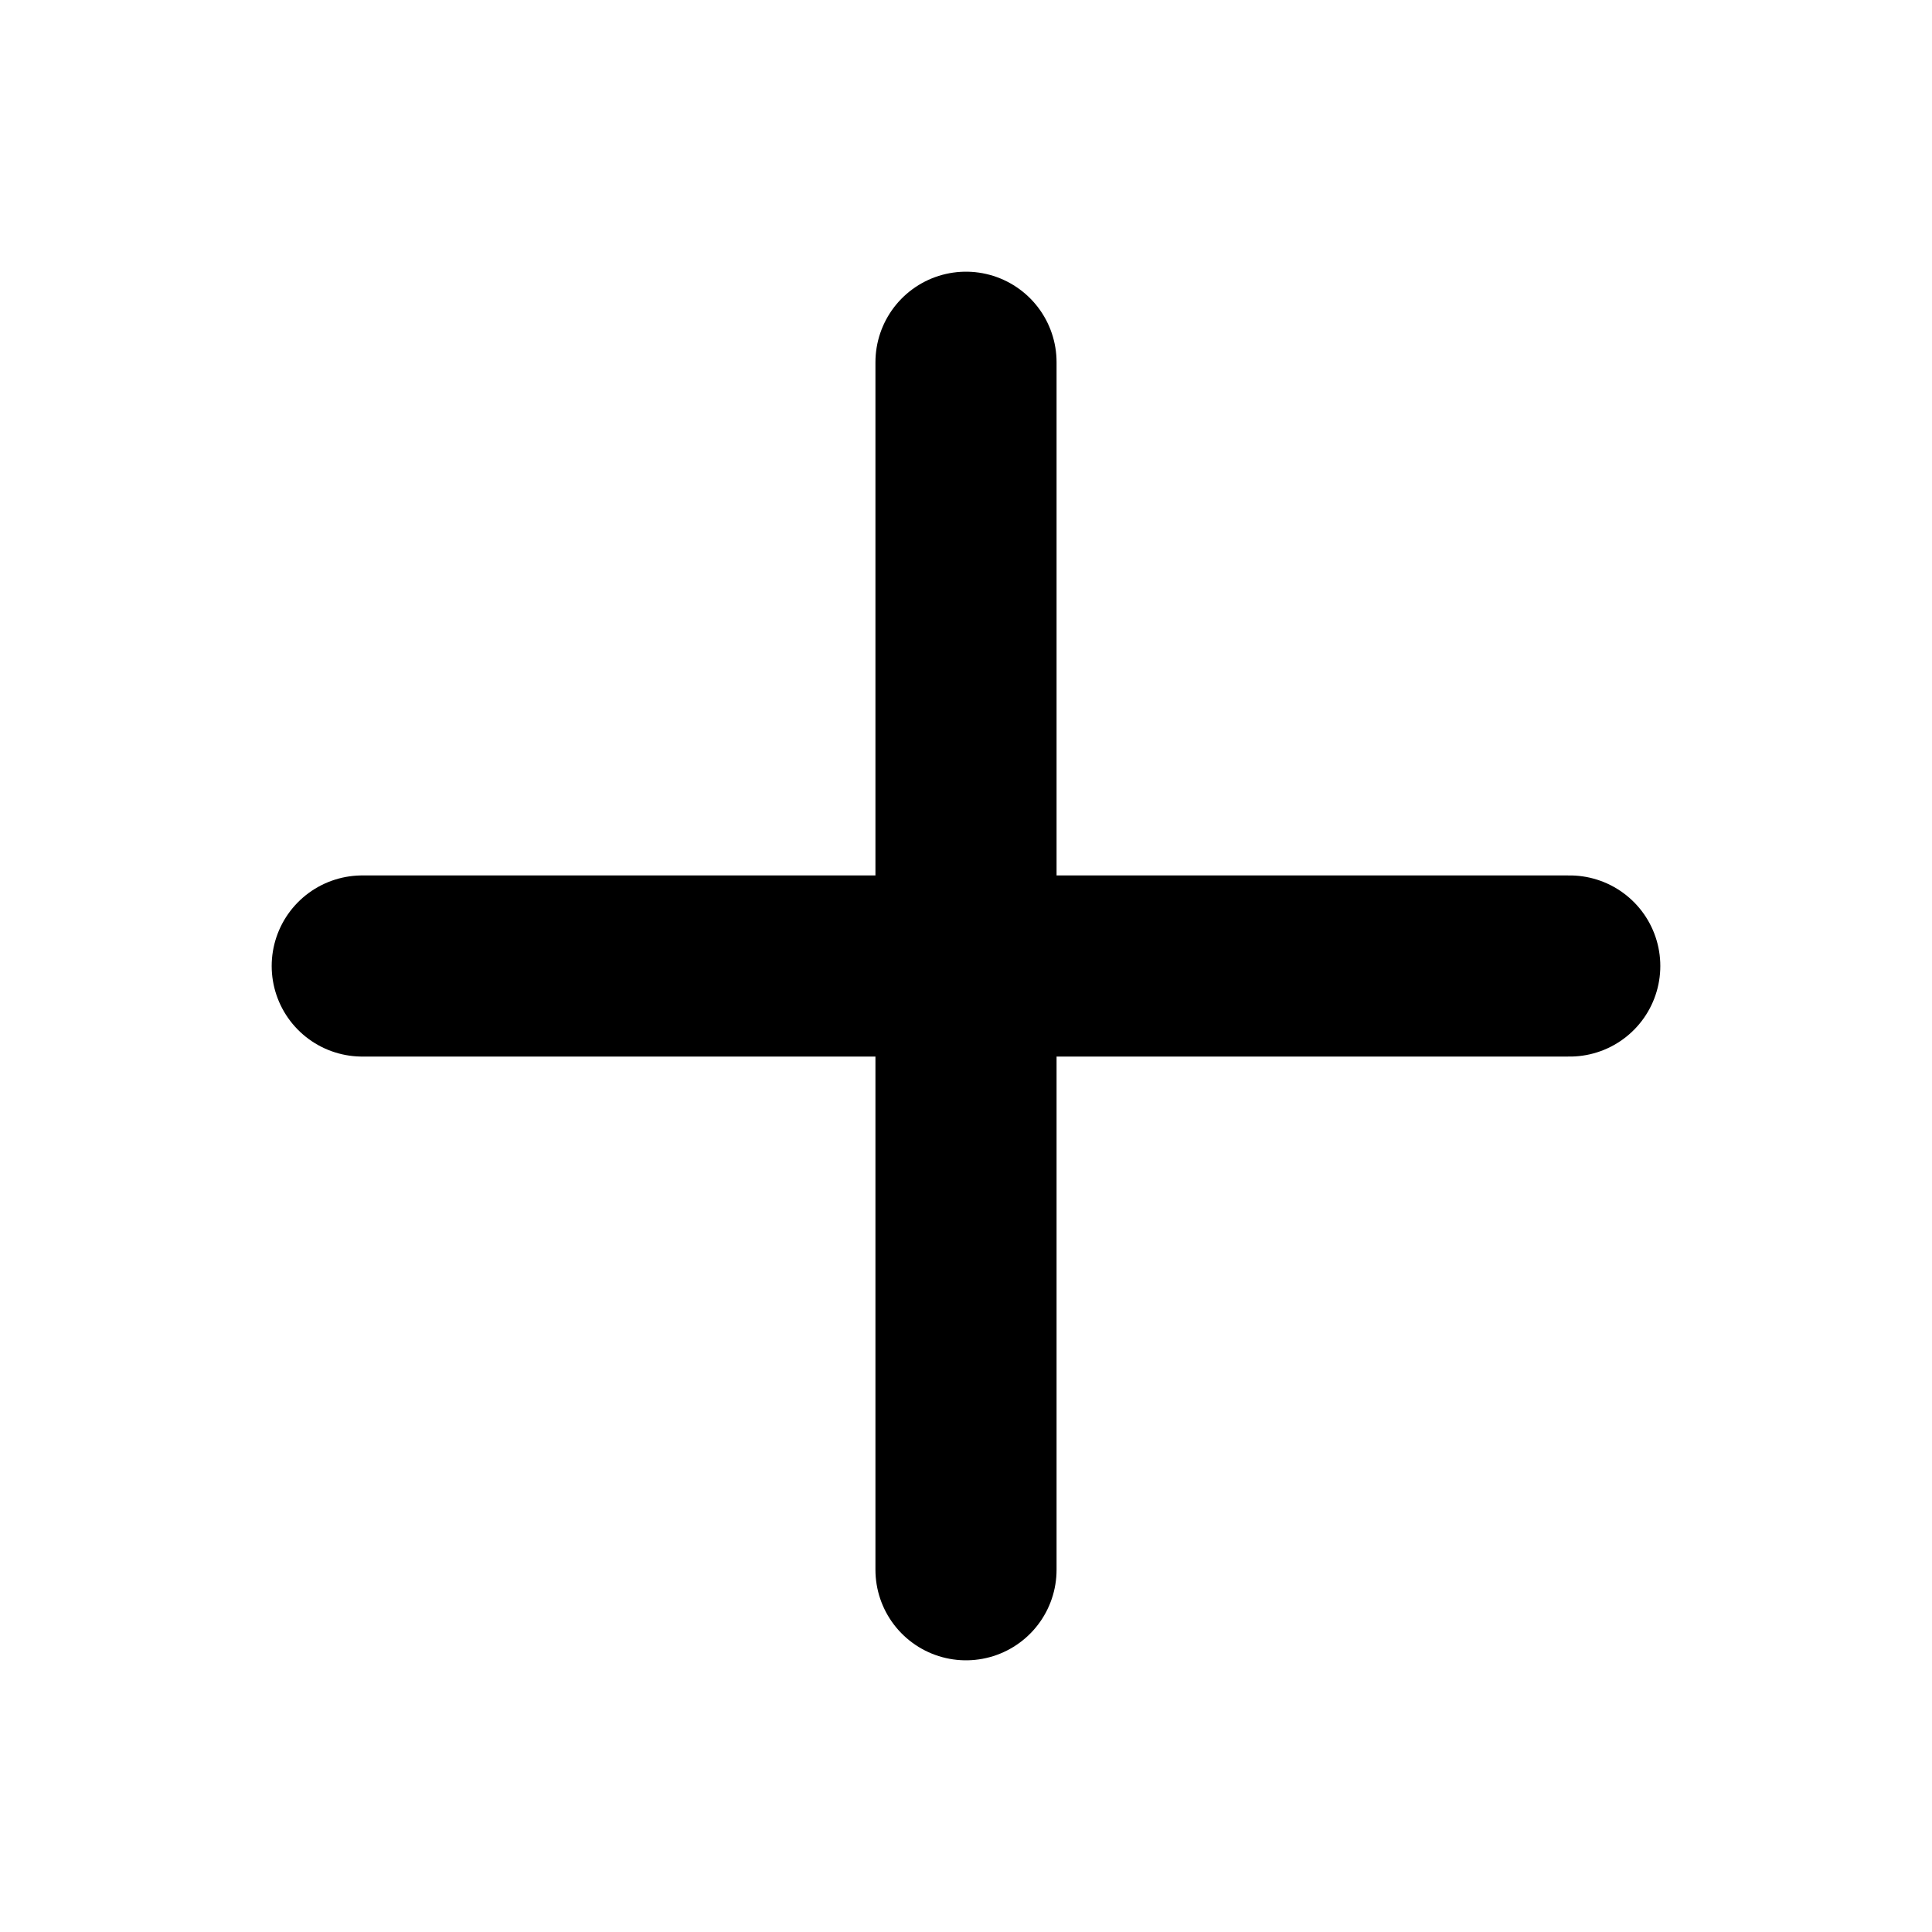
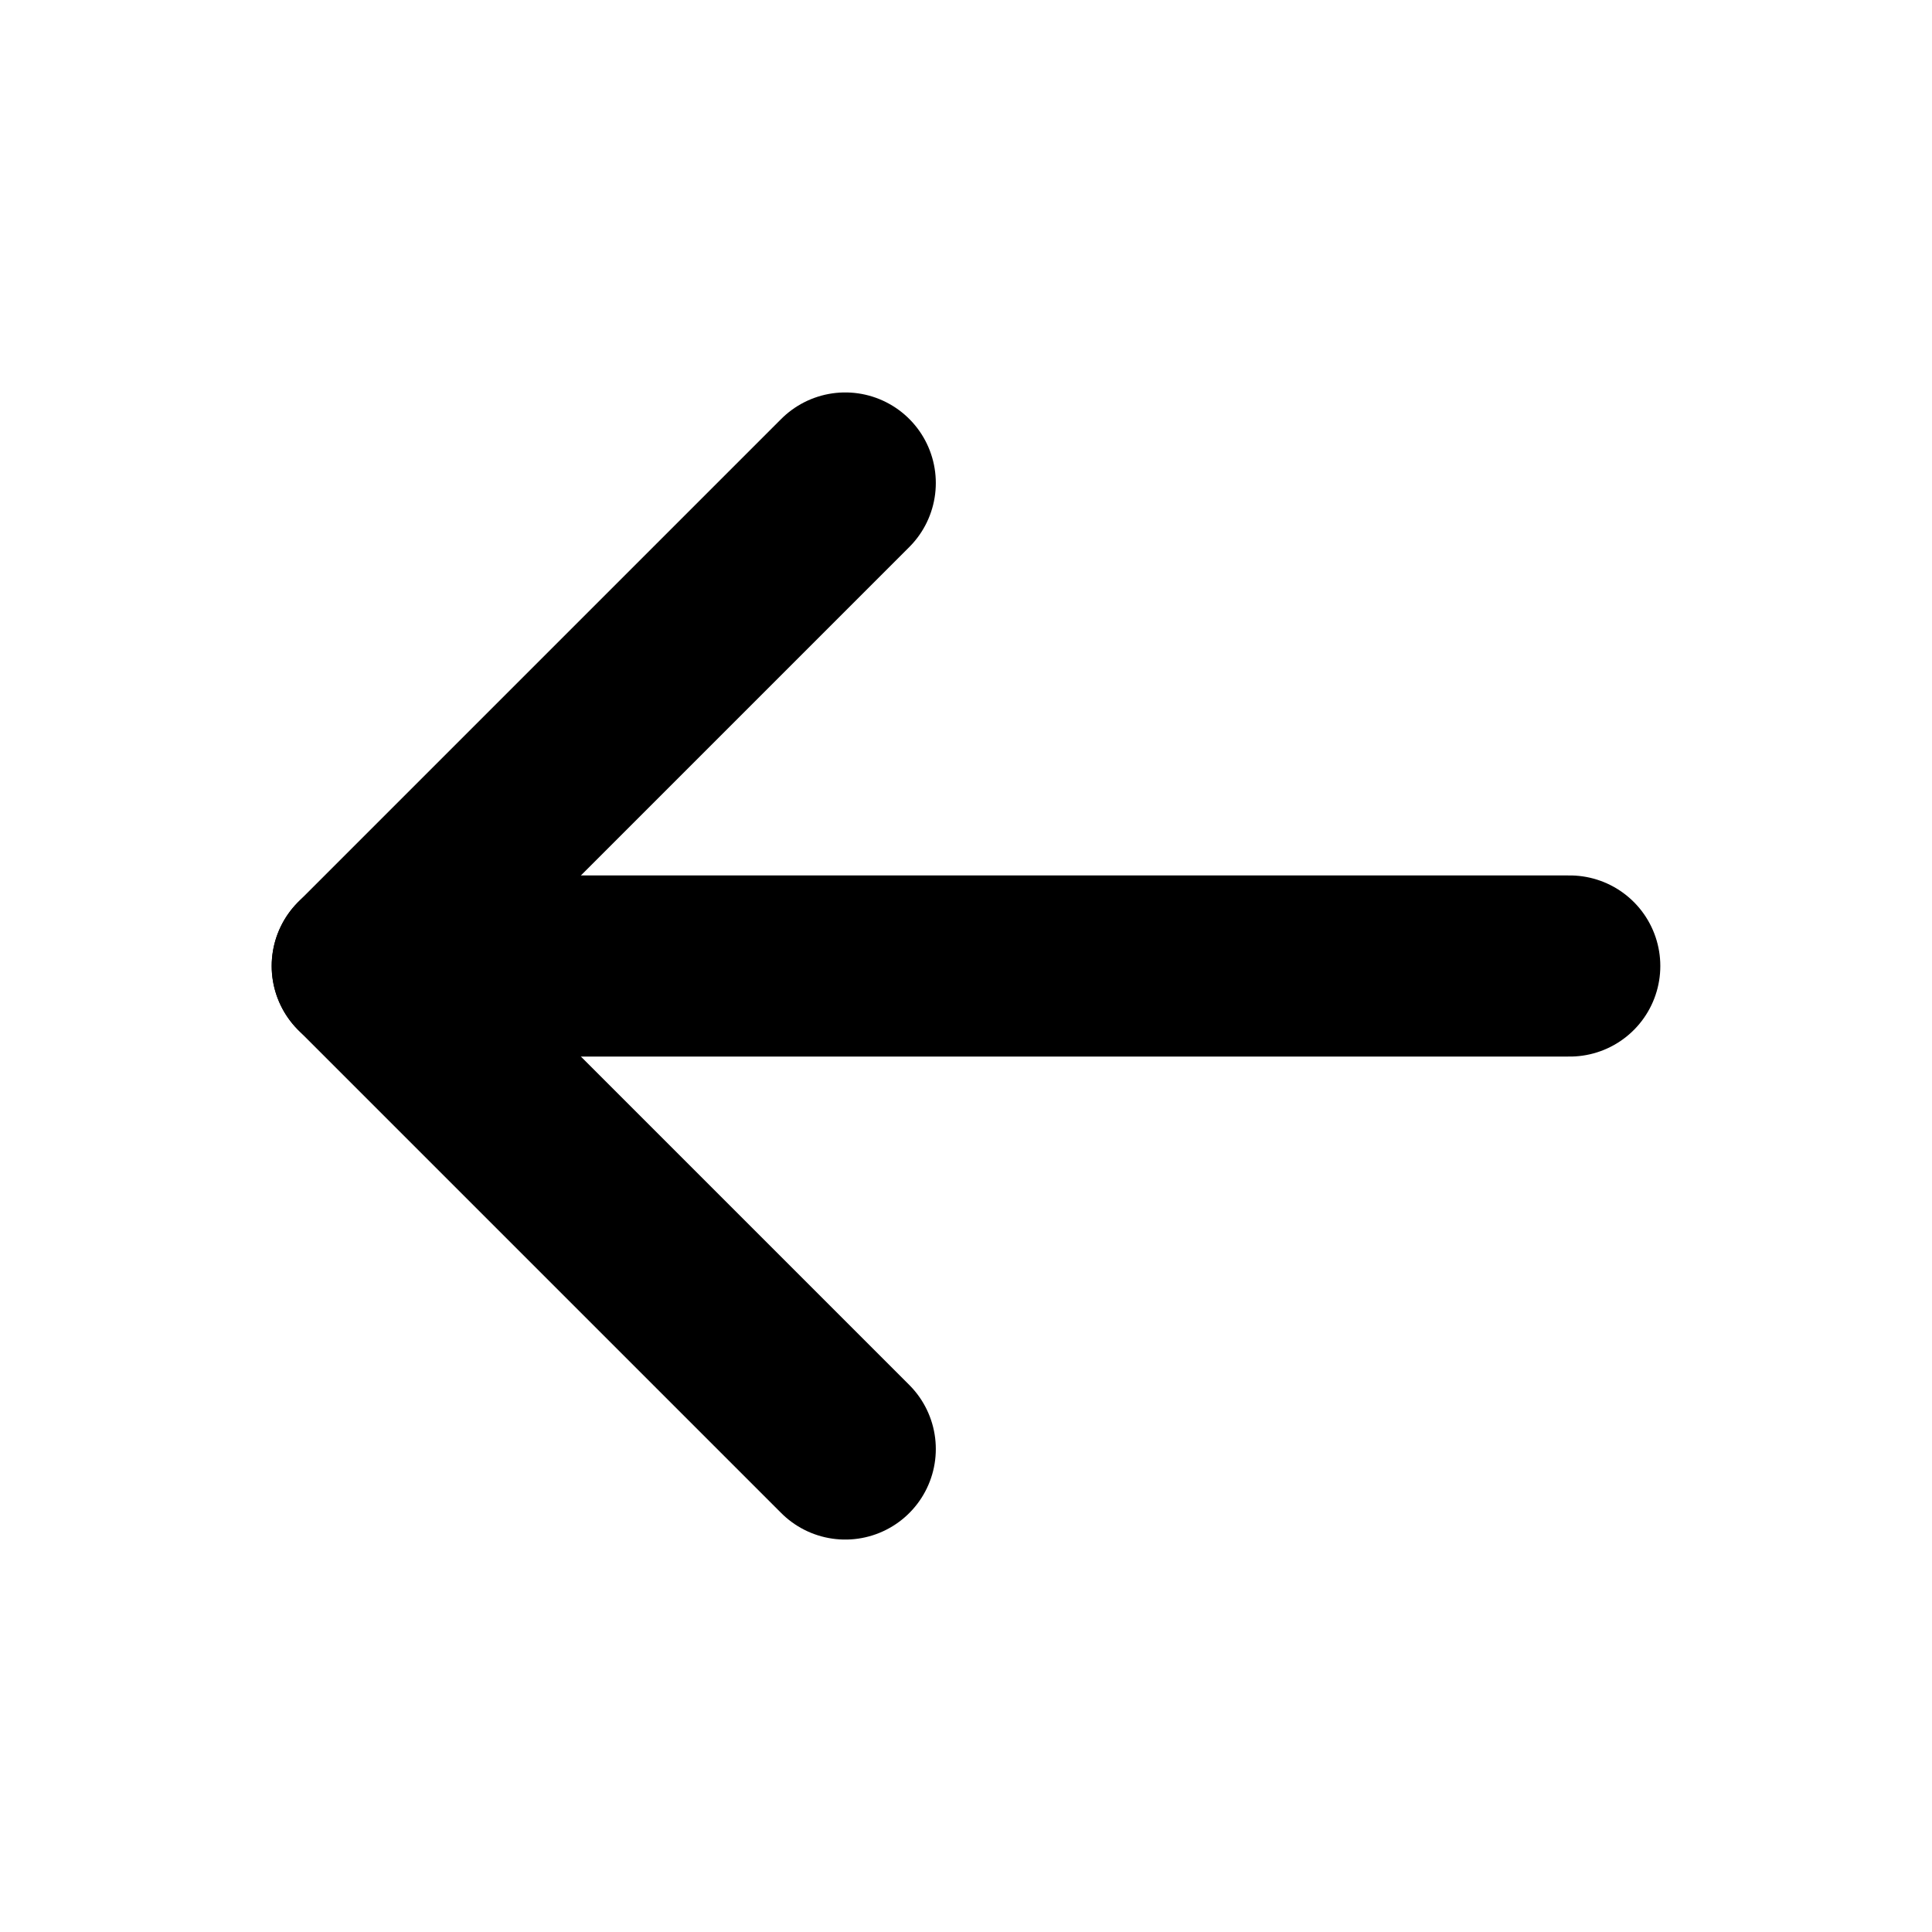
<svg xmlns="http://www.w3.org/2000/svg" viewBox="0 0 16 16">
-   <path d="M8 3 L8 13" fill="none" stroke="currentColor" stroke-width="1.5" stroke-linecap="round" stroke-linejoin="round" />
  <path d="M3 8 L13 8" fill="none" stroke="currentColor" stroke-width="1.5" stroke-linecap="round" stroke-linejoin="round" />
+   <path d="M7 4 L3 8 L7 12" fill="none" stroke="currentColor" stroke-width="1.5" stroke-linecap="round" stroke-linejoin="round" />
</svg>
